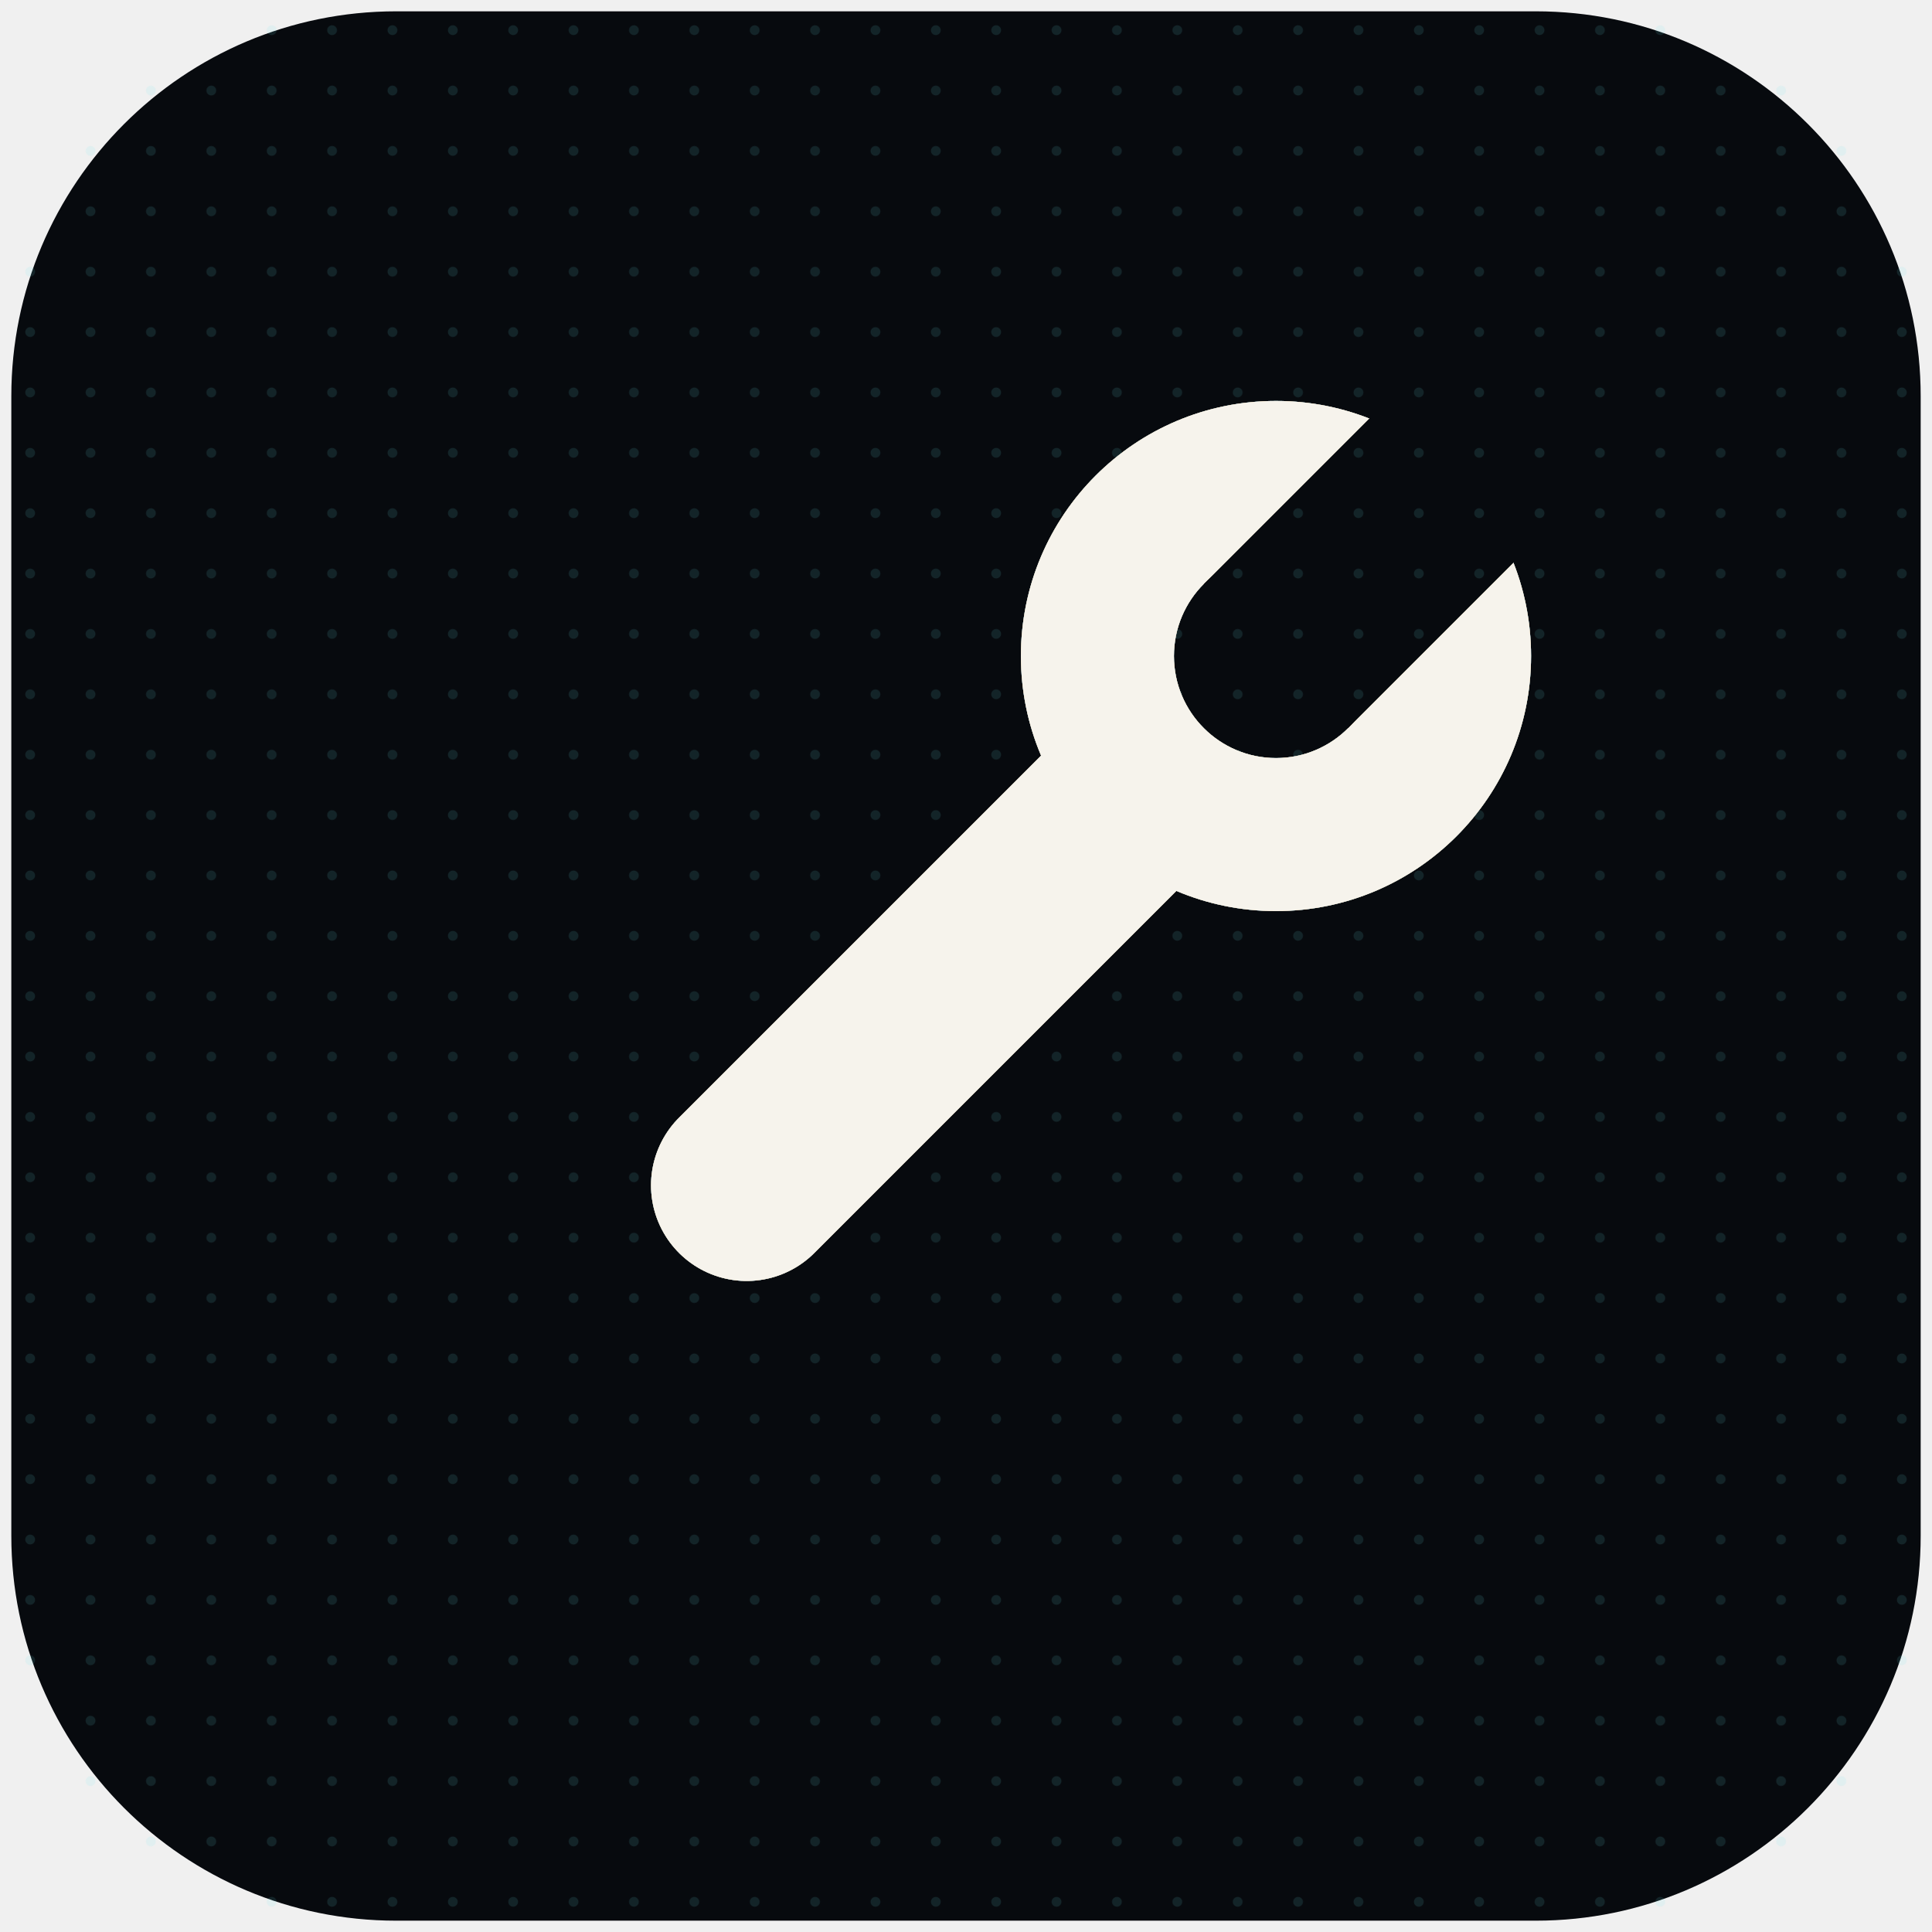
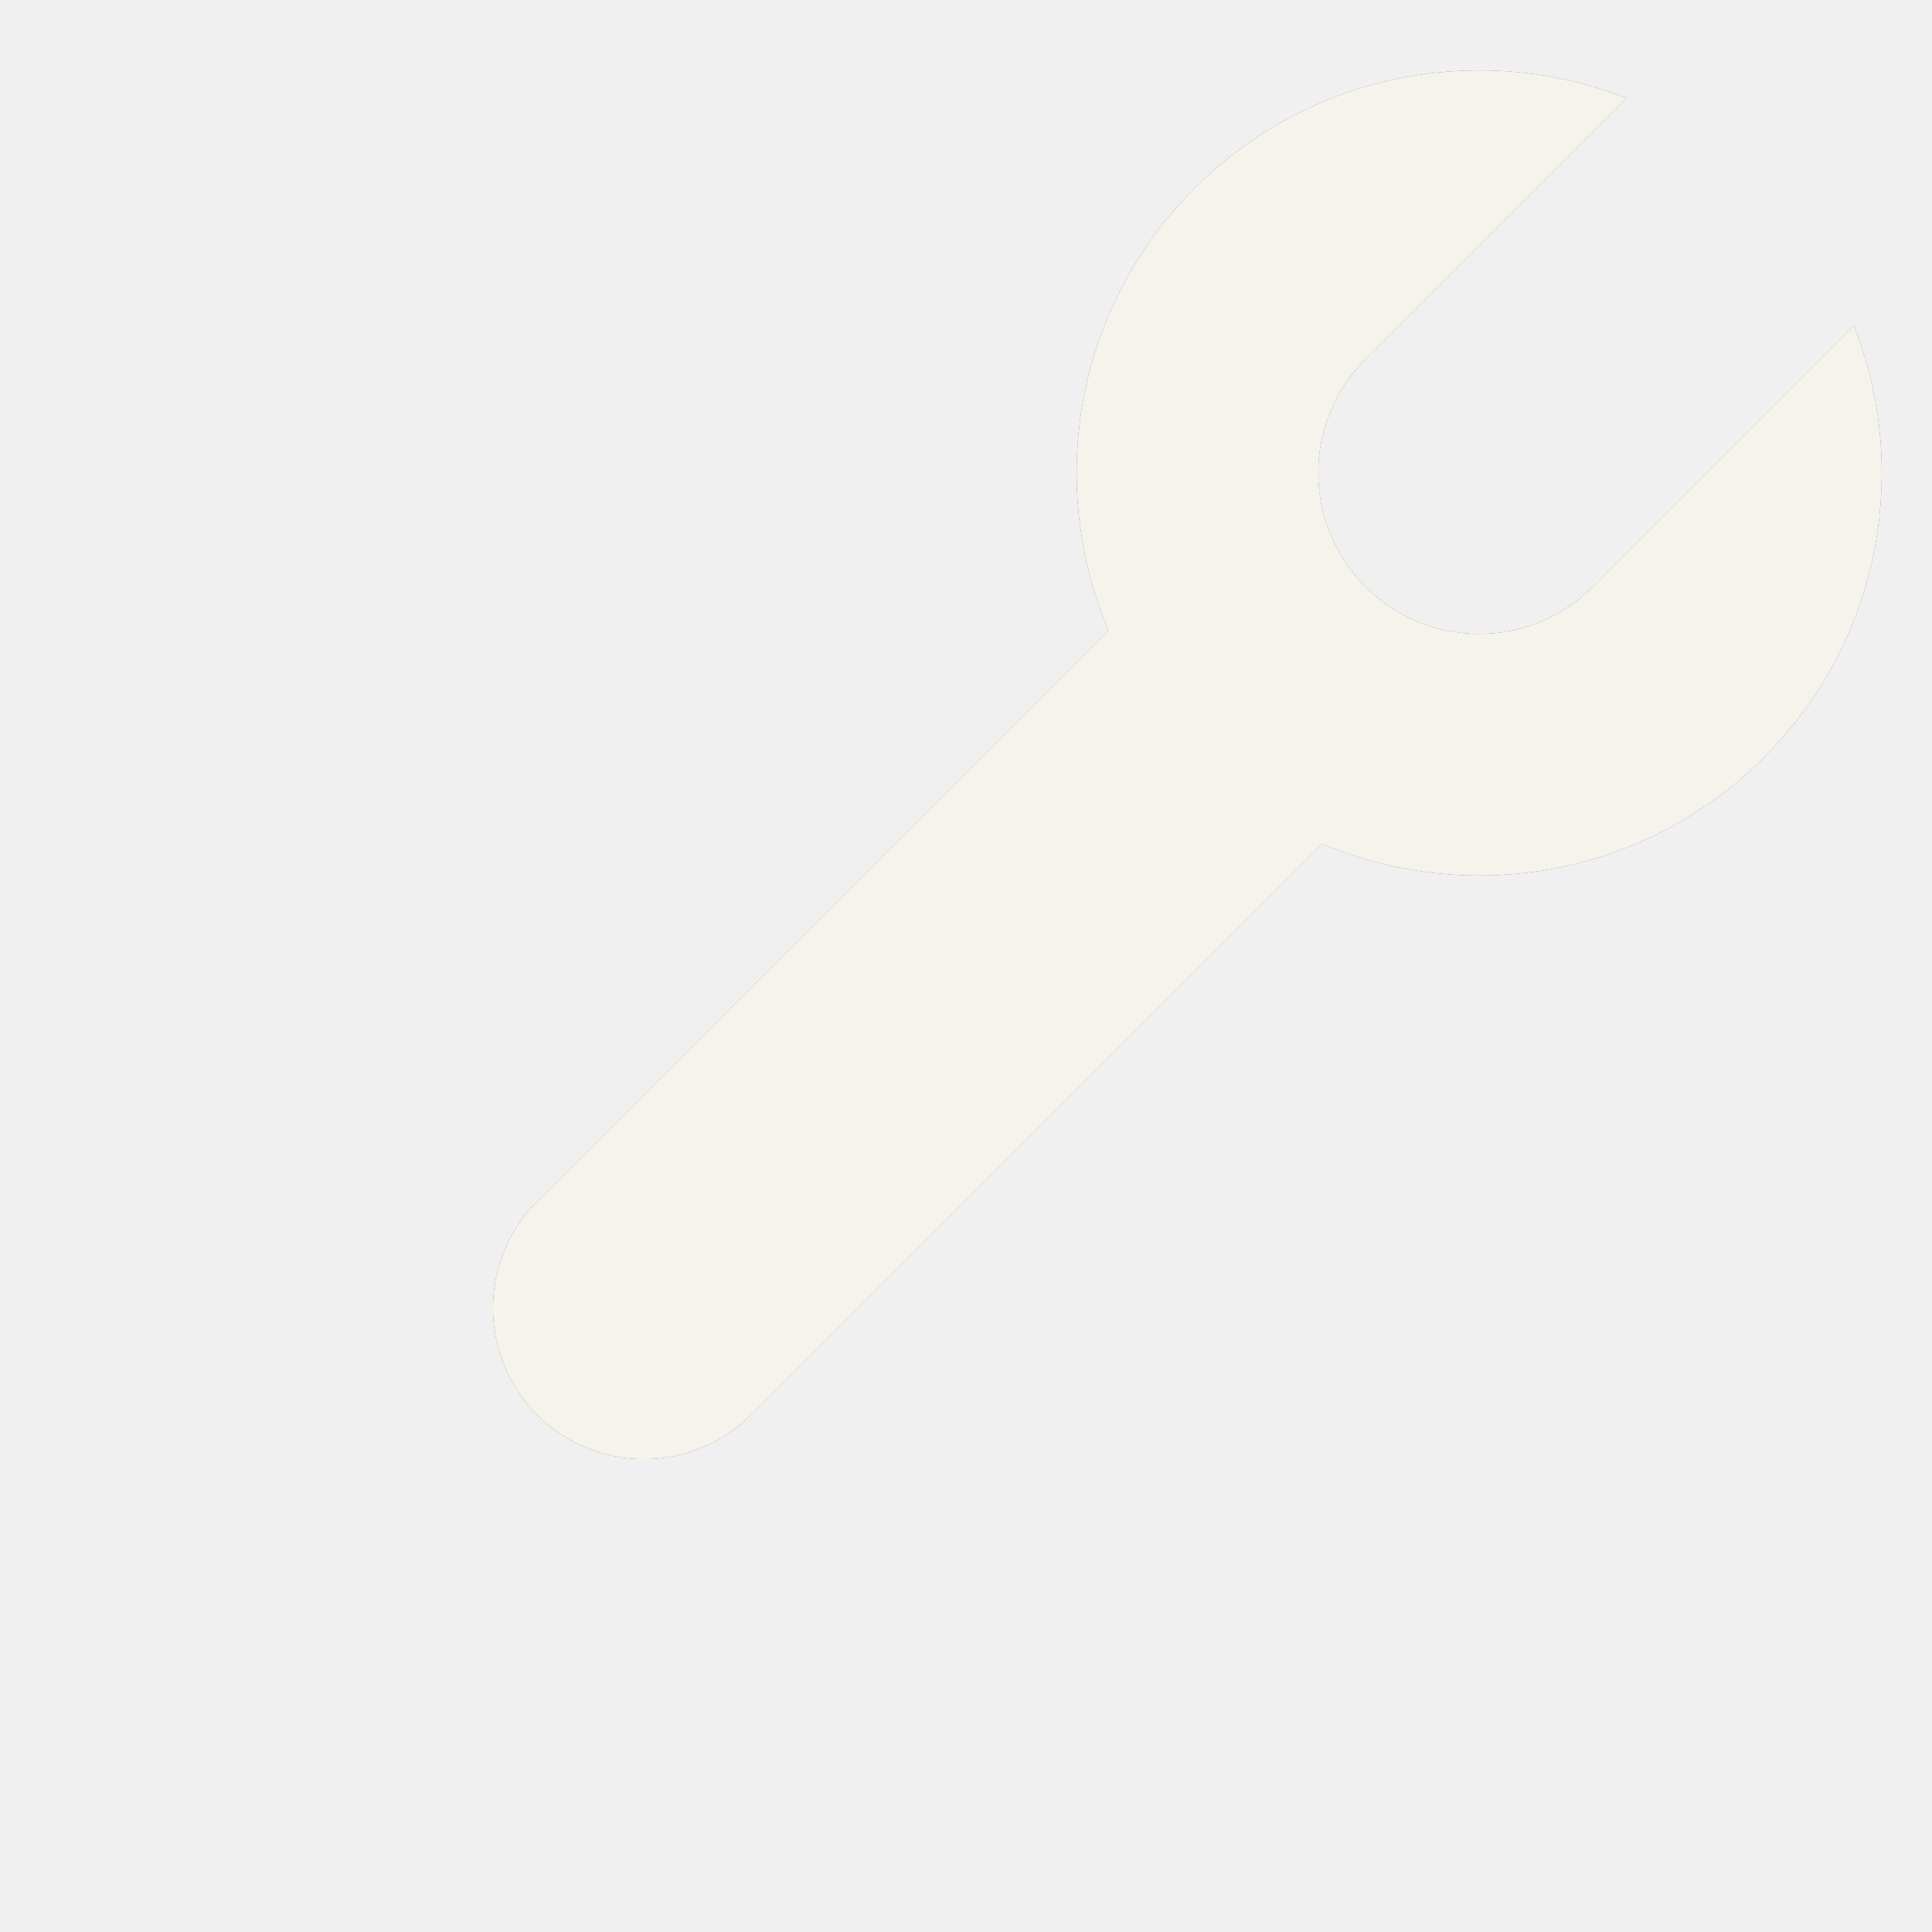
- <svg xmlns="http://www.w3.org/2000/svg" viewBox="0 0 512 512" role="img" aria-label="HOLOFIX">
+ <svg xmlns="http://www.w3.org/2000/svg" viewBox="-12 18 192 192" role="img" aria-label="HOLOFIX">
  <defs>
    <pattern id="dots" width="16" height="16" patternUnits="userSpaceOnUse">
      <circle cx="8" cy="8" r="1.3" fill="#6fe7f0" opacity=".12" />
    </pattern>
    <mask id="shape" maskUnits="userSpaceOnUse" x="-80" y="-80" width="370" height="370">
      <rect x="-80" y="-80" width="370" height="370" fill="#000" />
      <circle cx="135" cy="65" r="40" fill="#fff" />
      <line x1="135" y1="65" x2="52" y2="148" stroke="#fff" stroke-width="30" stroke-linecap="round" />
      <rect x="119" y="10" width="32" height="55" fill="#000" transform="rotate(45 135 65)" />
      <circle cx="135" cy="65" r="16" fill="#000" />
    </mask>
    <g id="w">
      <rect x="-80" y="-80" width="370" height="370" mask="url(#shape)" />
    </g>
  </defs>
-   <rect x="3" y="3" width="506" height="506" rx="102" fill="#070a0e" />
-   <rect width="512" height="512" rx="102" fill="url(#dots)" />
-   <g transform="translate(110 64) scale(1.69)">
+   <g transform="translate(0 0)">
    <g>
      <use href="#w" fill="#6fe7f0" />
      <animateTransform attributeName="transform" type="translate" dur="60s" repeatCount="indefinite" calcMode="spline" values="-0.00 0.00;-0.00 0.00;-44.85 44.85;-39.00 39.00;-39.00 39.00;-0.00 0.00;-0.00 0.00" keyTimes="0;0.005;0.017;0.022;0.977;0.99;1" keySplines="0 0 1 1;0.2 0.8 0.3 1;0.4 0 0.6 1;0 0 1 1;0.6 0 0.9 0.5;0 0 1 1" />
    </g>
    <g>
      <use href="#w" fill="#2f7bff" />
      <animateTransform attributeName="transform" type="translate" dur="60s" repeatCount="indefinite" calcMode="spline" values="-0.00 0.00;-0.00 0.00;-29.90 29.90;-26.00 26.00;-26.00 26.00;-0.00 0.00;-0.00 0.00" keyTimes="0;0.005;0.017;0.022;0.977;0.99;1" keySplines="0 0 1 1;0.2 0.8 0.3 1;0.4 0 0.6 1;0 0 1 1;0.6 0 0.9 0.5;0 0 1 1" />
    </g>
    <g>
      <use href="#w" fill="#f5b04c" />
      <animateTransform attributeName="transform" type="translate" dur="60s" repeatCount="indefinite" calcMode="spline" values="-0.00 0.00;-0.00 0.00;-14.95 14.95;-13.00 13.00;-13.00 13.00;-0.00 0.00;-0.00 0.00" keyTimes="0;0.005;0.017;0.022;0.977;0.99;1" keySplines="0 0 1 1;0.2 0.8 0.3 1;0.4 0 0.6 1;0 0 1 1;0.6 0 0.9 0.5;0 0 1 1" />
    </g>
    <g transform="translate(0 0)">
      <use href="#w" fill="#f6f3ec" />
    </g>
  </g>
</svg>
